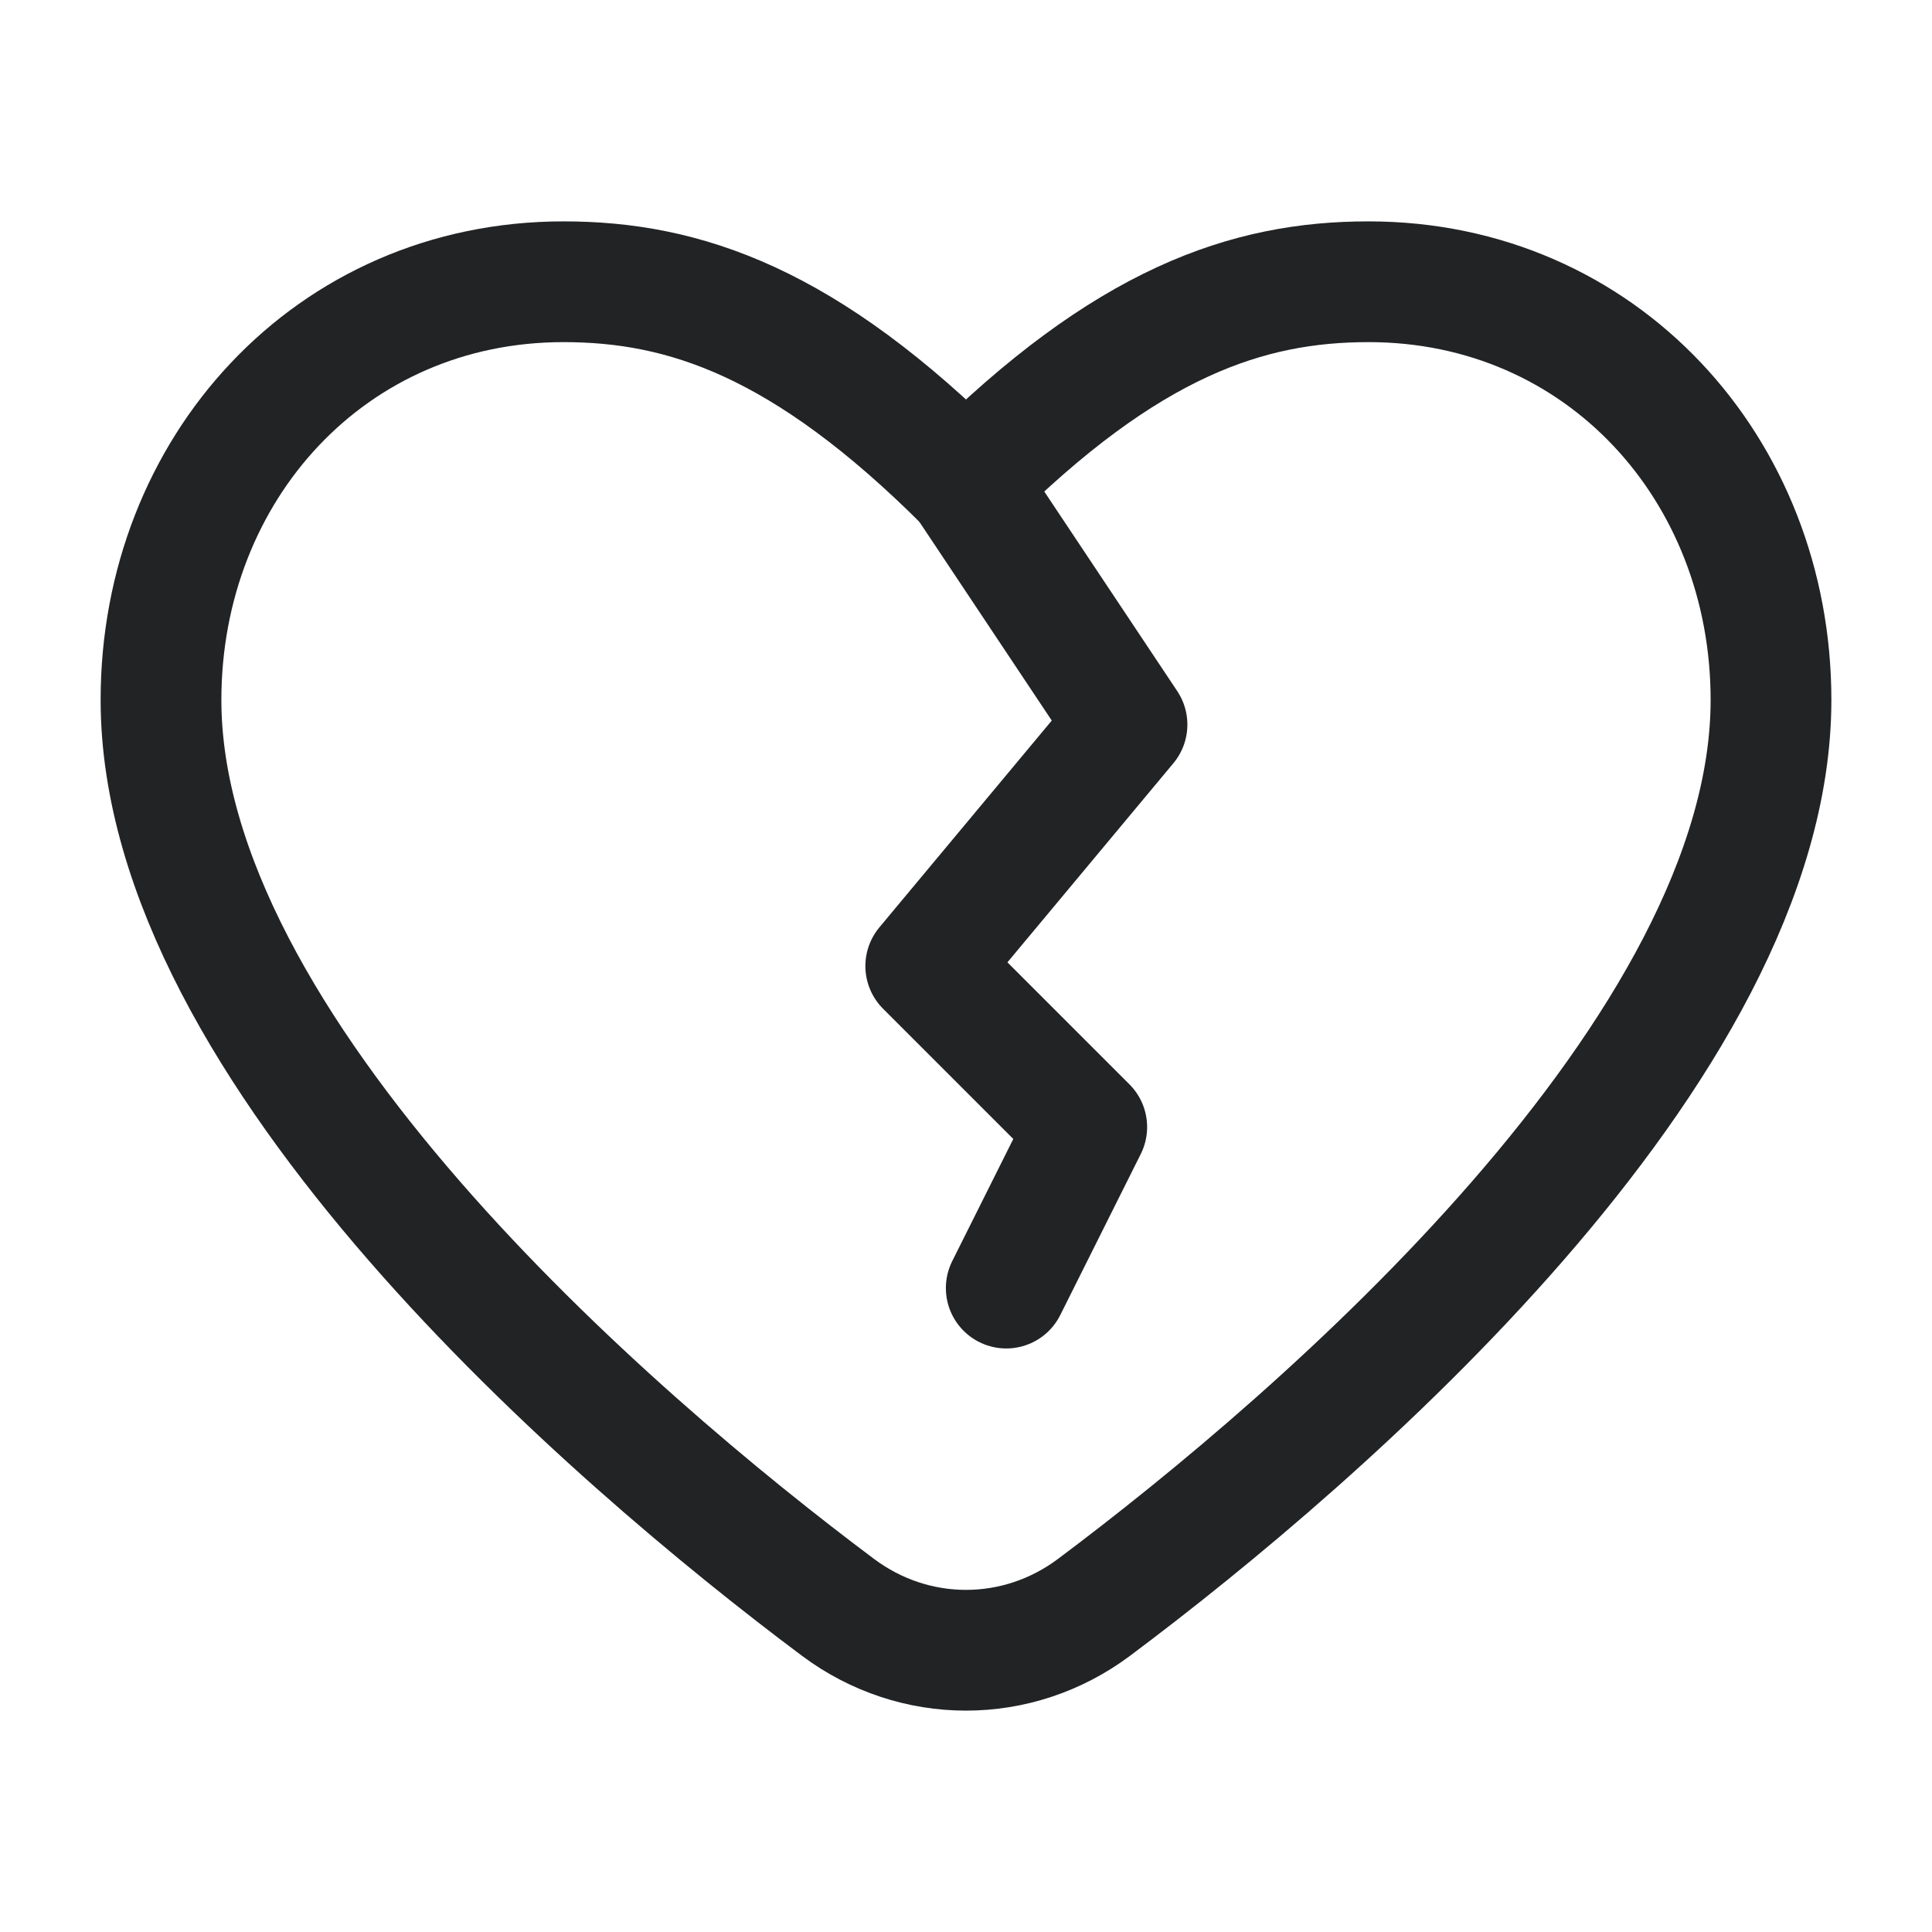
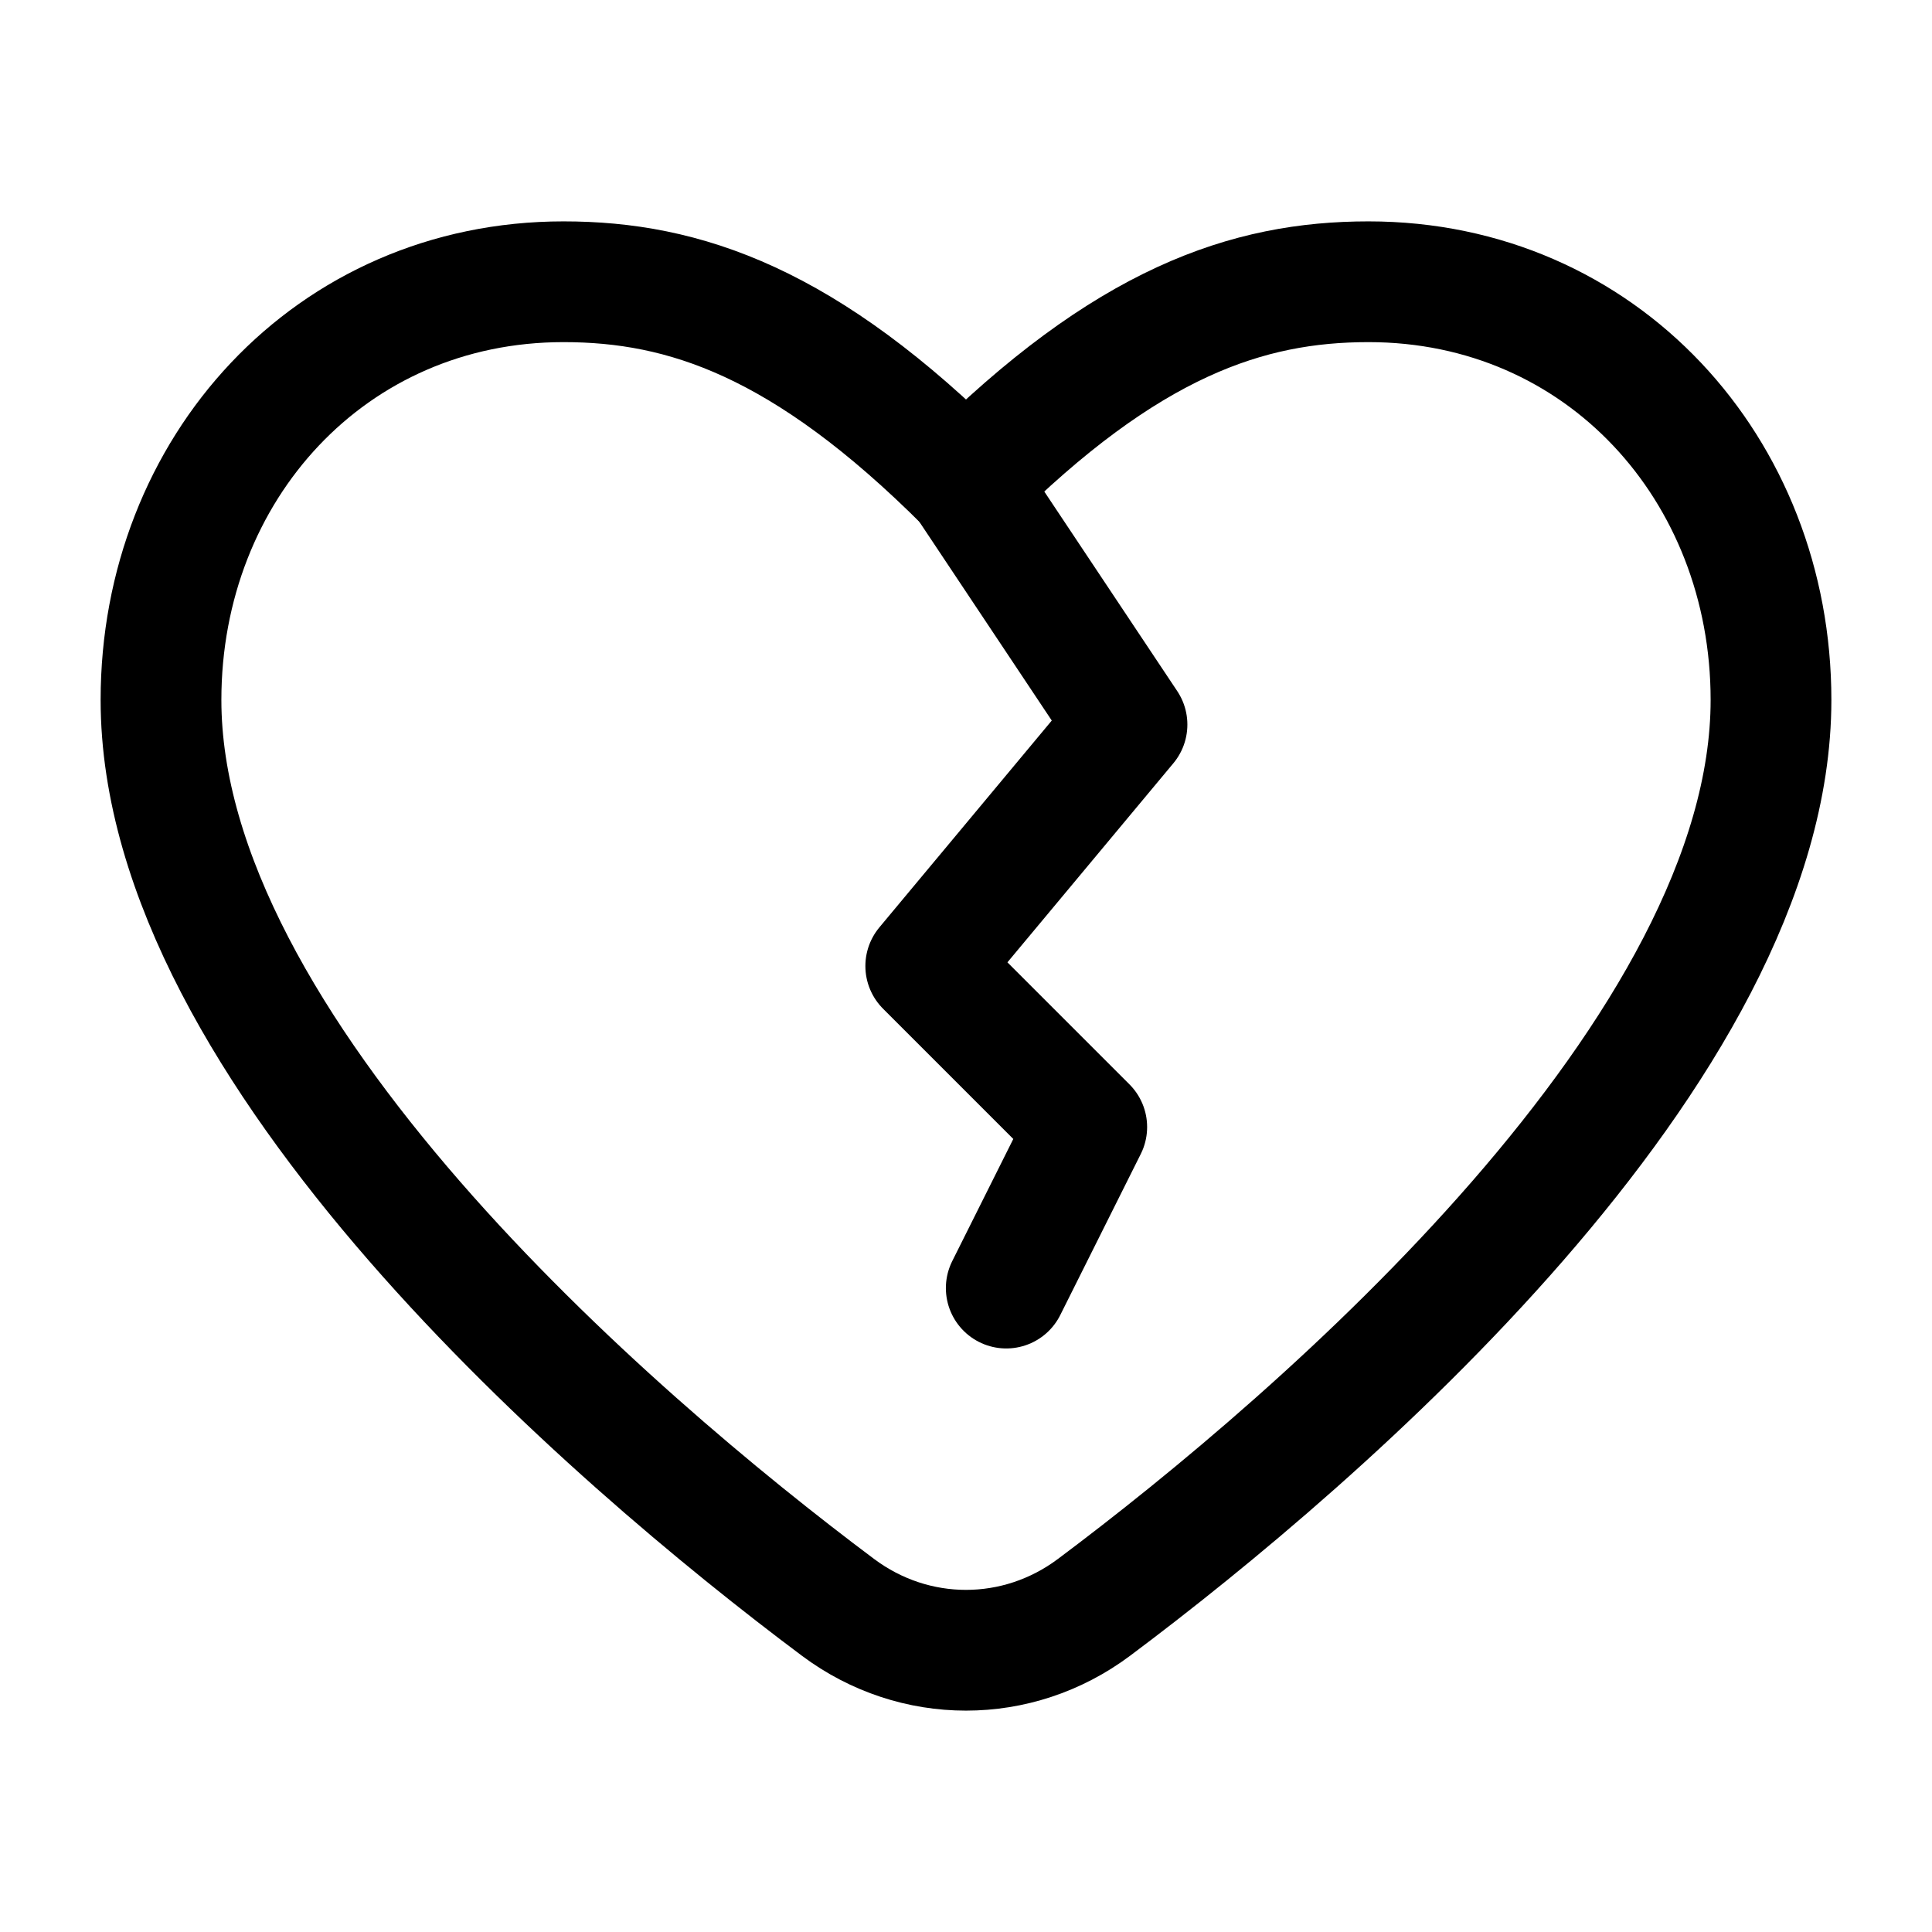
<svg xmlns="http://www.w3.org/2000/svg" width="48" height="48" viewBox="0 0 48 48" fill="none">
-   <path d="M20.821 39.935C15.179 35.716 4 26.07 4 17.389C4 11.651 8.211 7 14 7C17 7 20 8 24 12C28 8 31 7 34 7C39.789 7 44 11.651 44 17.389C44 26.07 32.821 35.716 27.179 39.935C25.28 41.355 22.72 41.355 20.821 39.935Z" stroke="#212325" stroke-width="3" stroke-linecap="round" stroke-linejoin="round" />
-   <path d="M24 11.998L28 18.002L23 24.001L27 28.001L25 32.002" stroke="#212325" stroke-width="3" stroke-linecap="round" stroke-linejoin="round" />
+   <path d="M20.821 39.935C15.179 35.716 4 26.07 4 17.389C4 11.651 8.211 7 14 7C17 7 20 8 24 12C28 8 31 7 34 7C39.789 7 44 11.651 44 17.389C44 26.07 32.821 35.716 27.179 39.935C25.28 41.355 22.72 41.355 20.821 39.935Z" stroke="#000000" stroke-width="3" stroke-linecap="round" stroke-linejoin="round" />
+   <path d="M24 11.998L28 18.002L23 24.001L27 28.001L25 32.002" stroke="#000000" stroke-width="3" stroke-linecap="round" stroke-linejoin="round" />
</svg>
